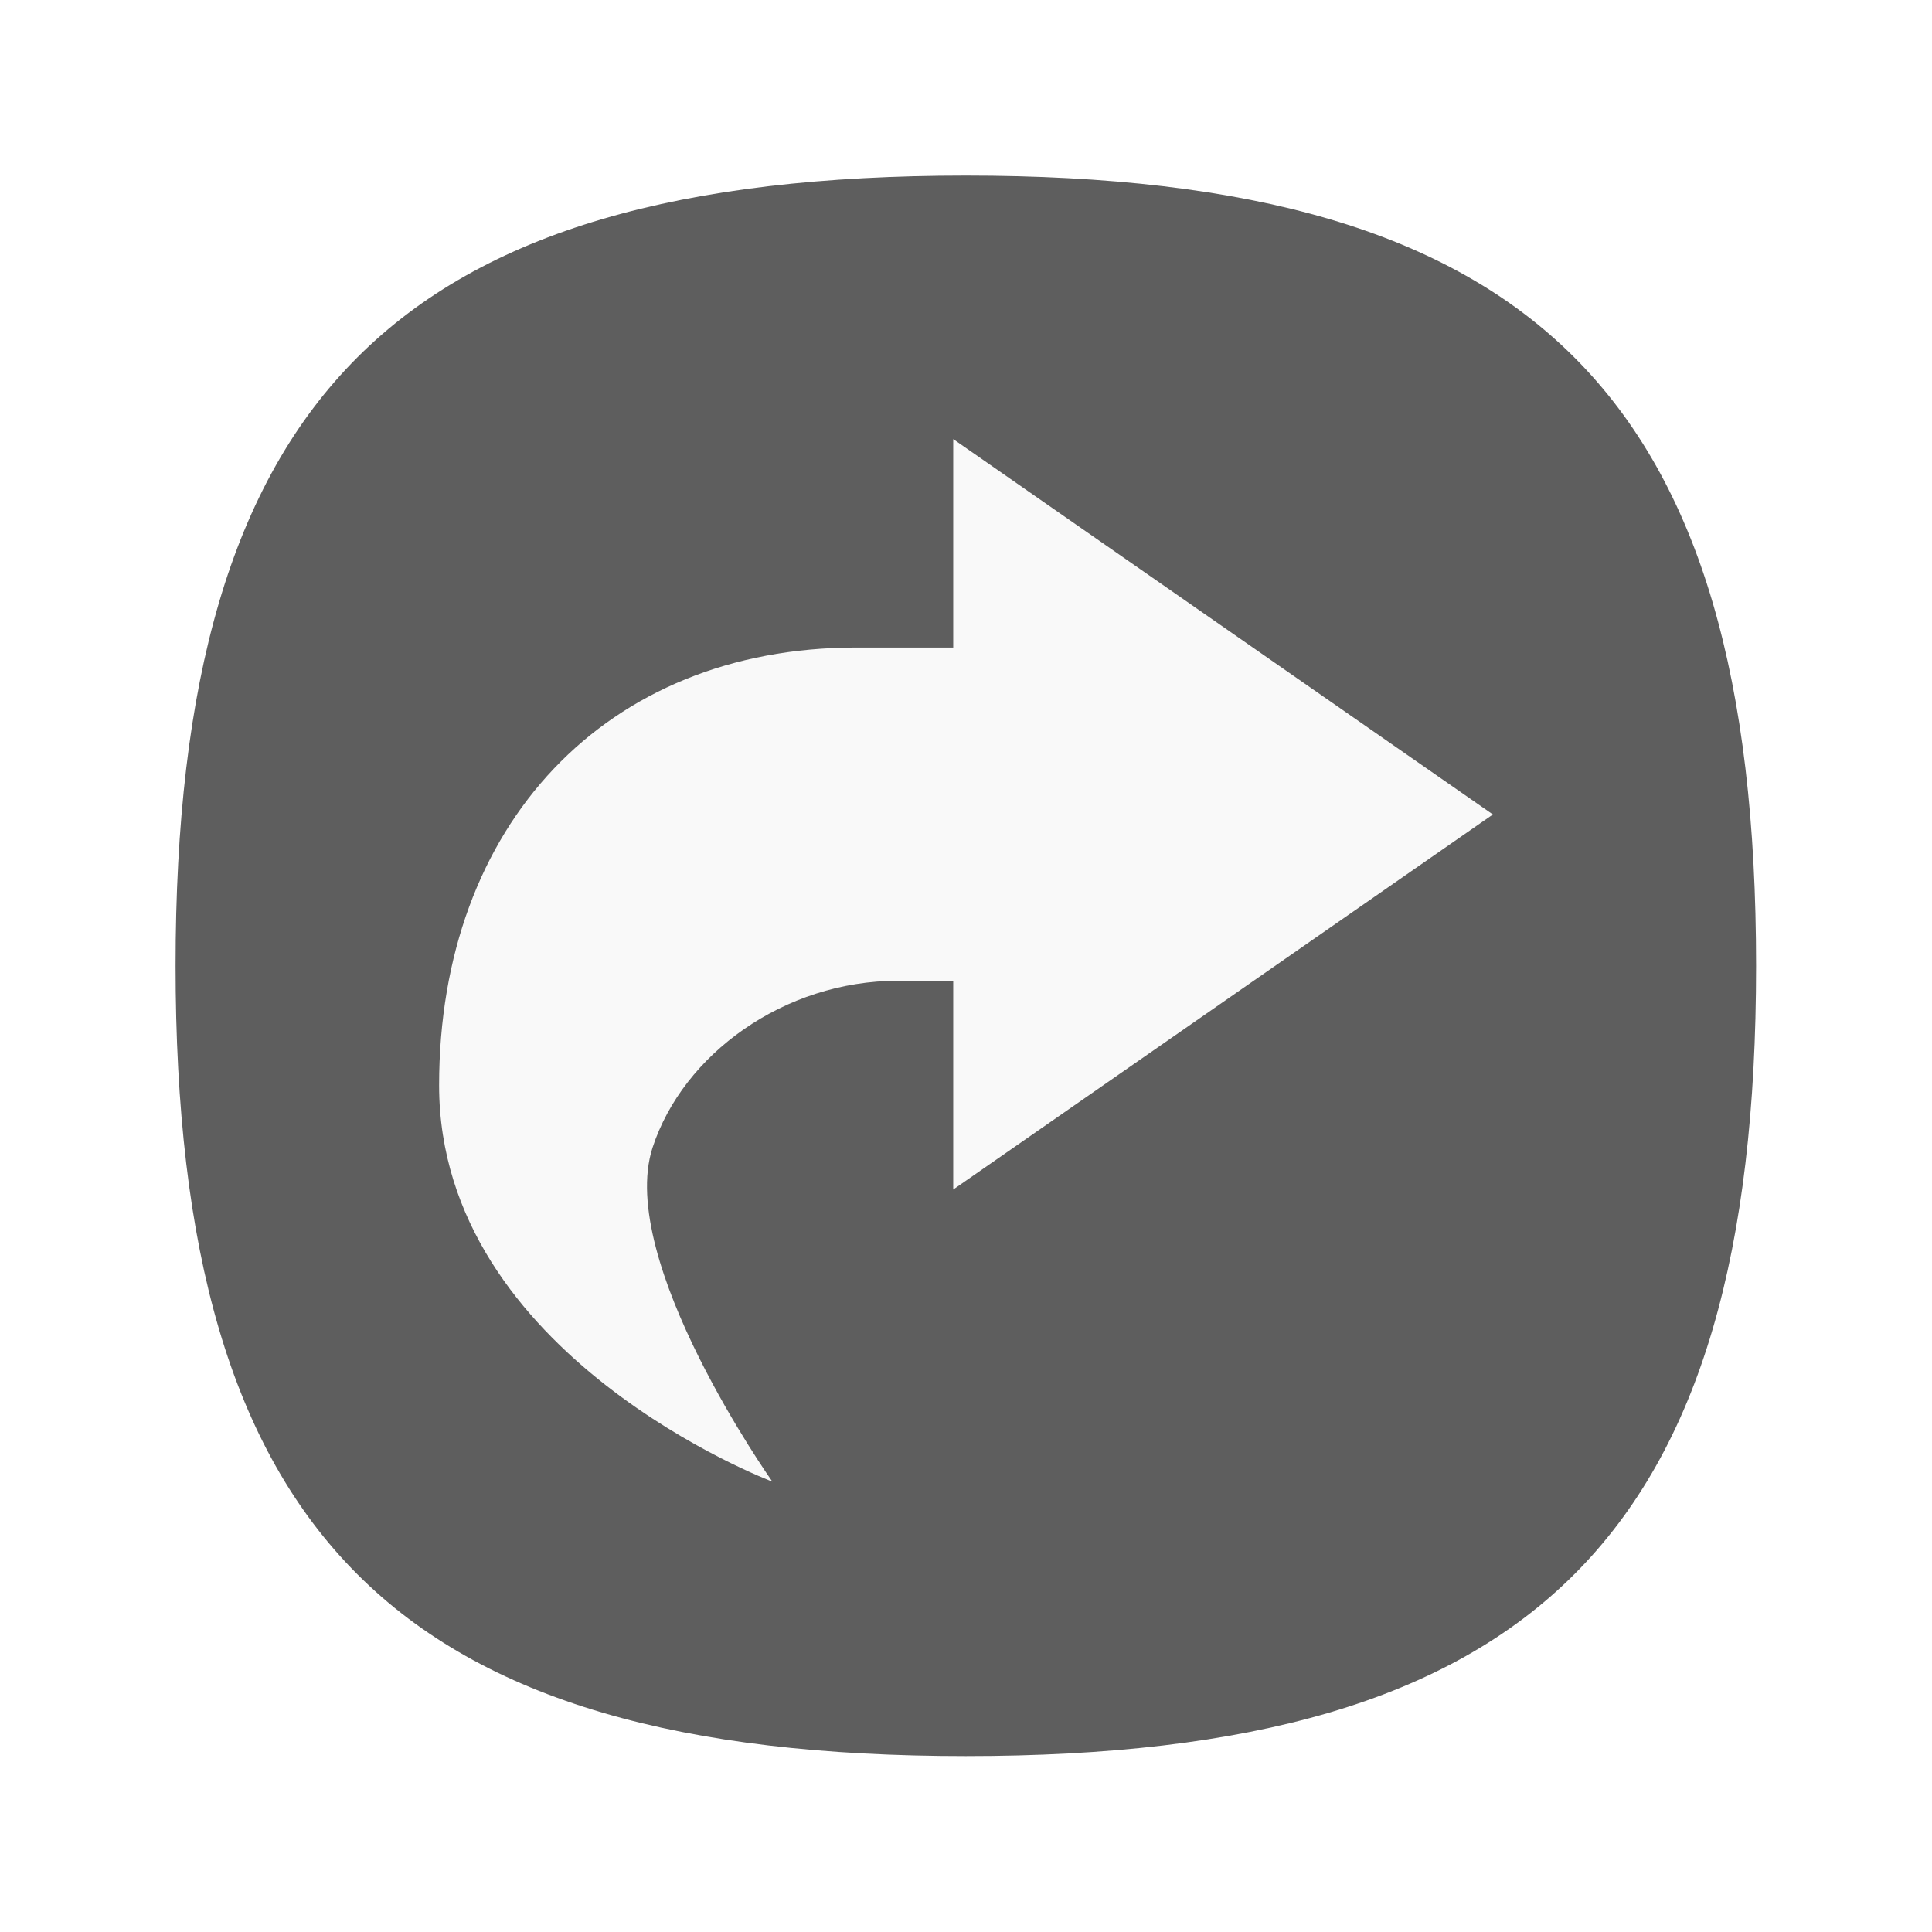
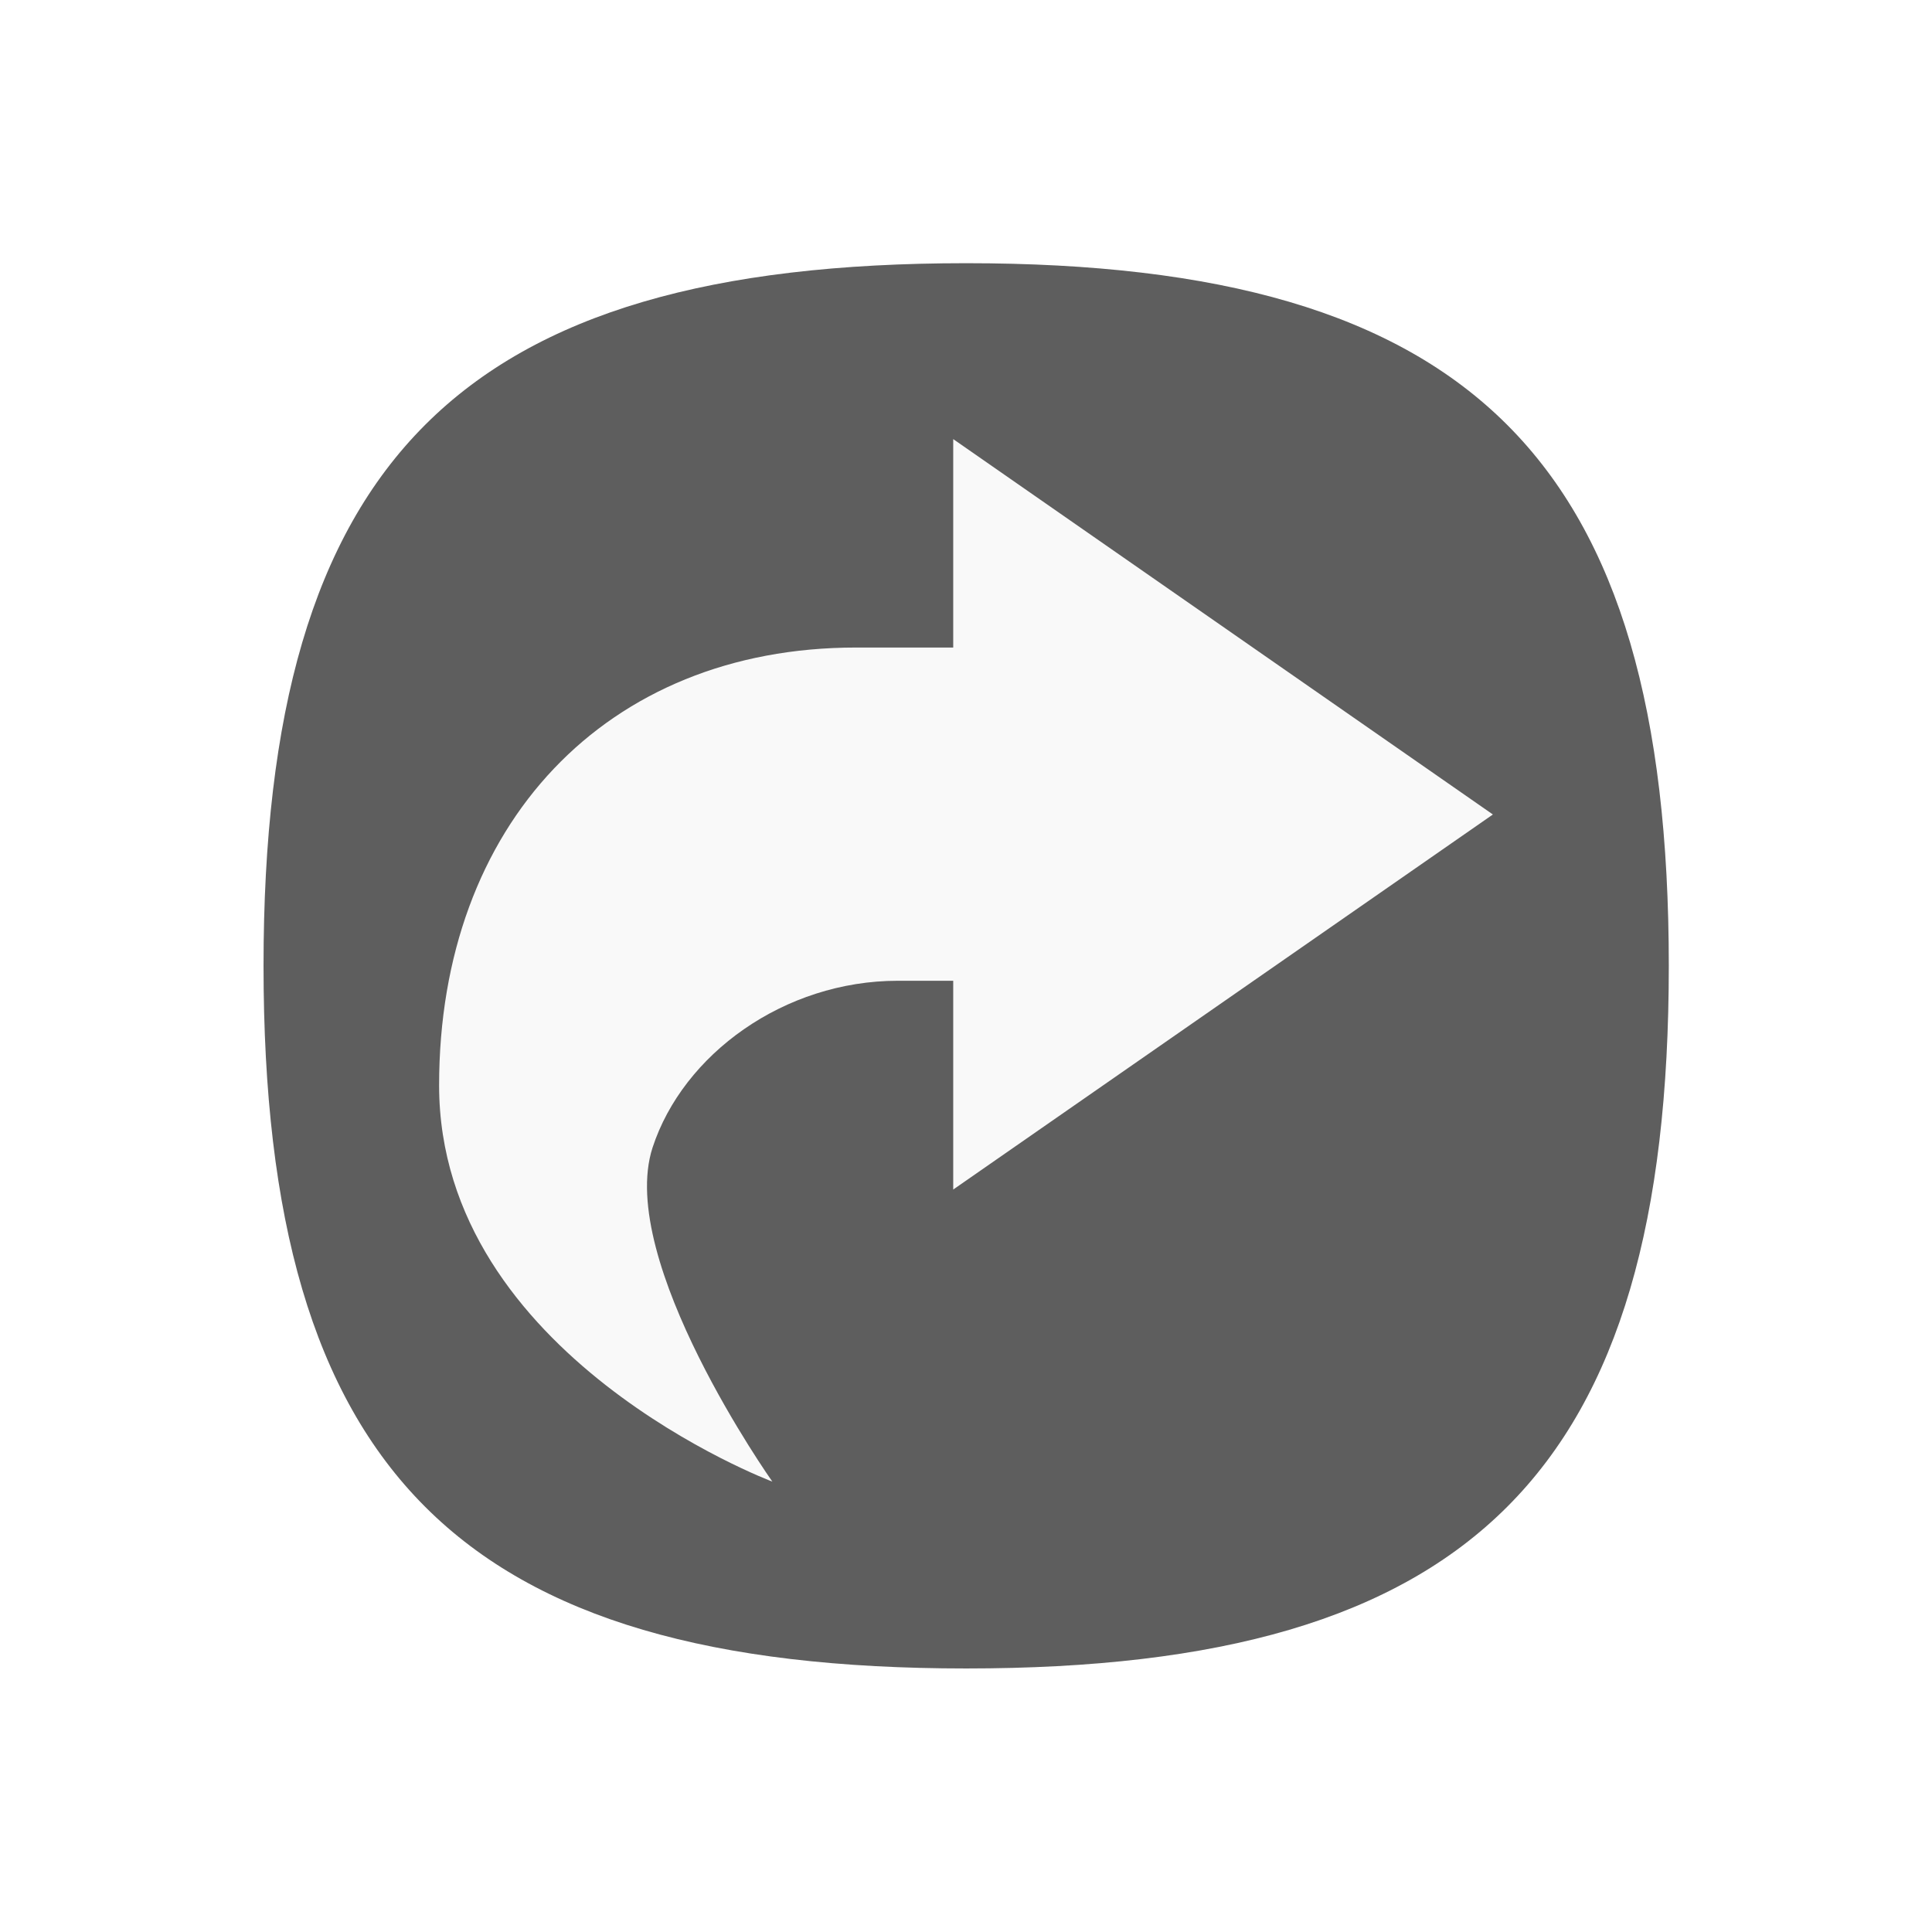
<svg xmlns="http://www.w3.org/2000/svg" width="22" height="22" viewBox="0 0 5.821 5.821" version="1.1" id="svg5">
  <defs id="defs2" />
-   <path d="m 0.529,2.91 c 0,-1.714 0.667,-2.381 2.381,-2.381 1.714,0 2.381,0.667 2.381,2.381 0,1.714 -0.667,2.381 -2.381,2.381 -1.714,0 -2.381,-0.667 -2.381,-2.381" id="path2" style="opacity:0.9;fill:#4d4d4d;fill-opacity:1;stroke:none;stroke-width:0.024" />
+   <path d="m 0.794,2.91 c 0,-1.524 0.593,-2.117 2.117,-2.117 1.524,0 2.117,0.593 2.117,2.117 0,1.524 -0.593,2.117 -2.117,2.117 -1.524,0 -2.117,-0.593 -2.117,-2.117" id="path2" style="opacity:0.9;fill:#4d4d4d;fill-opacity:1;stroke:none;stroke-width:0.021" />
  <path id="path4" style="line-height:normal;-inkscape-font-specification:Sans;text-indent:0;text-align:start;text-decoration-line:none;text-transform:none;stroke-width:1.266;marker:none;fill:#f9f9f9" d="M 2.872,1.323 V 1.951 H 2.579 c -0.753,0 -1.256,0.534 -1.256,1.319 0,0.817 1.004,1.194 1.004,1.194 0,0 -0.471,-0.666 -0.361,-1.006 0.092,-0.282 0.397,-0.503 0.739,-0.503 H 2.872 V 3.584 L 4.498,2.454 Z" />
</svg>
